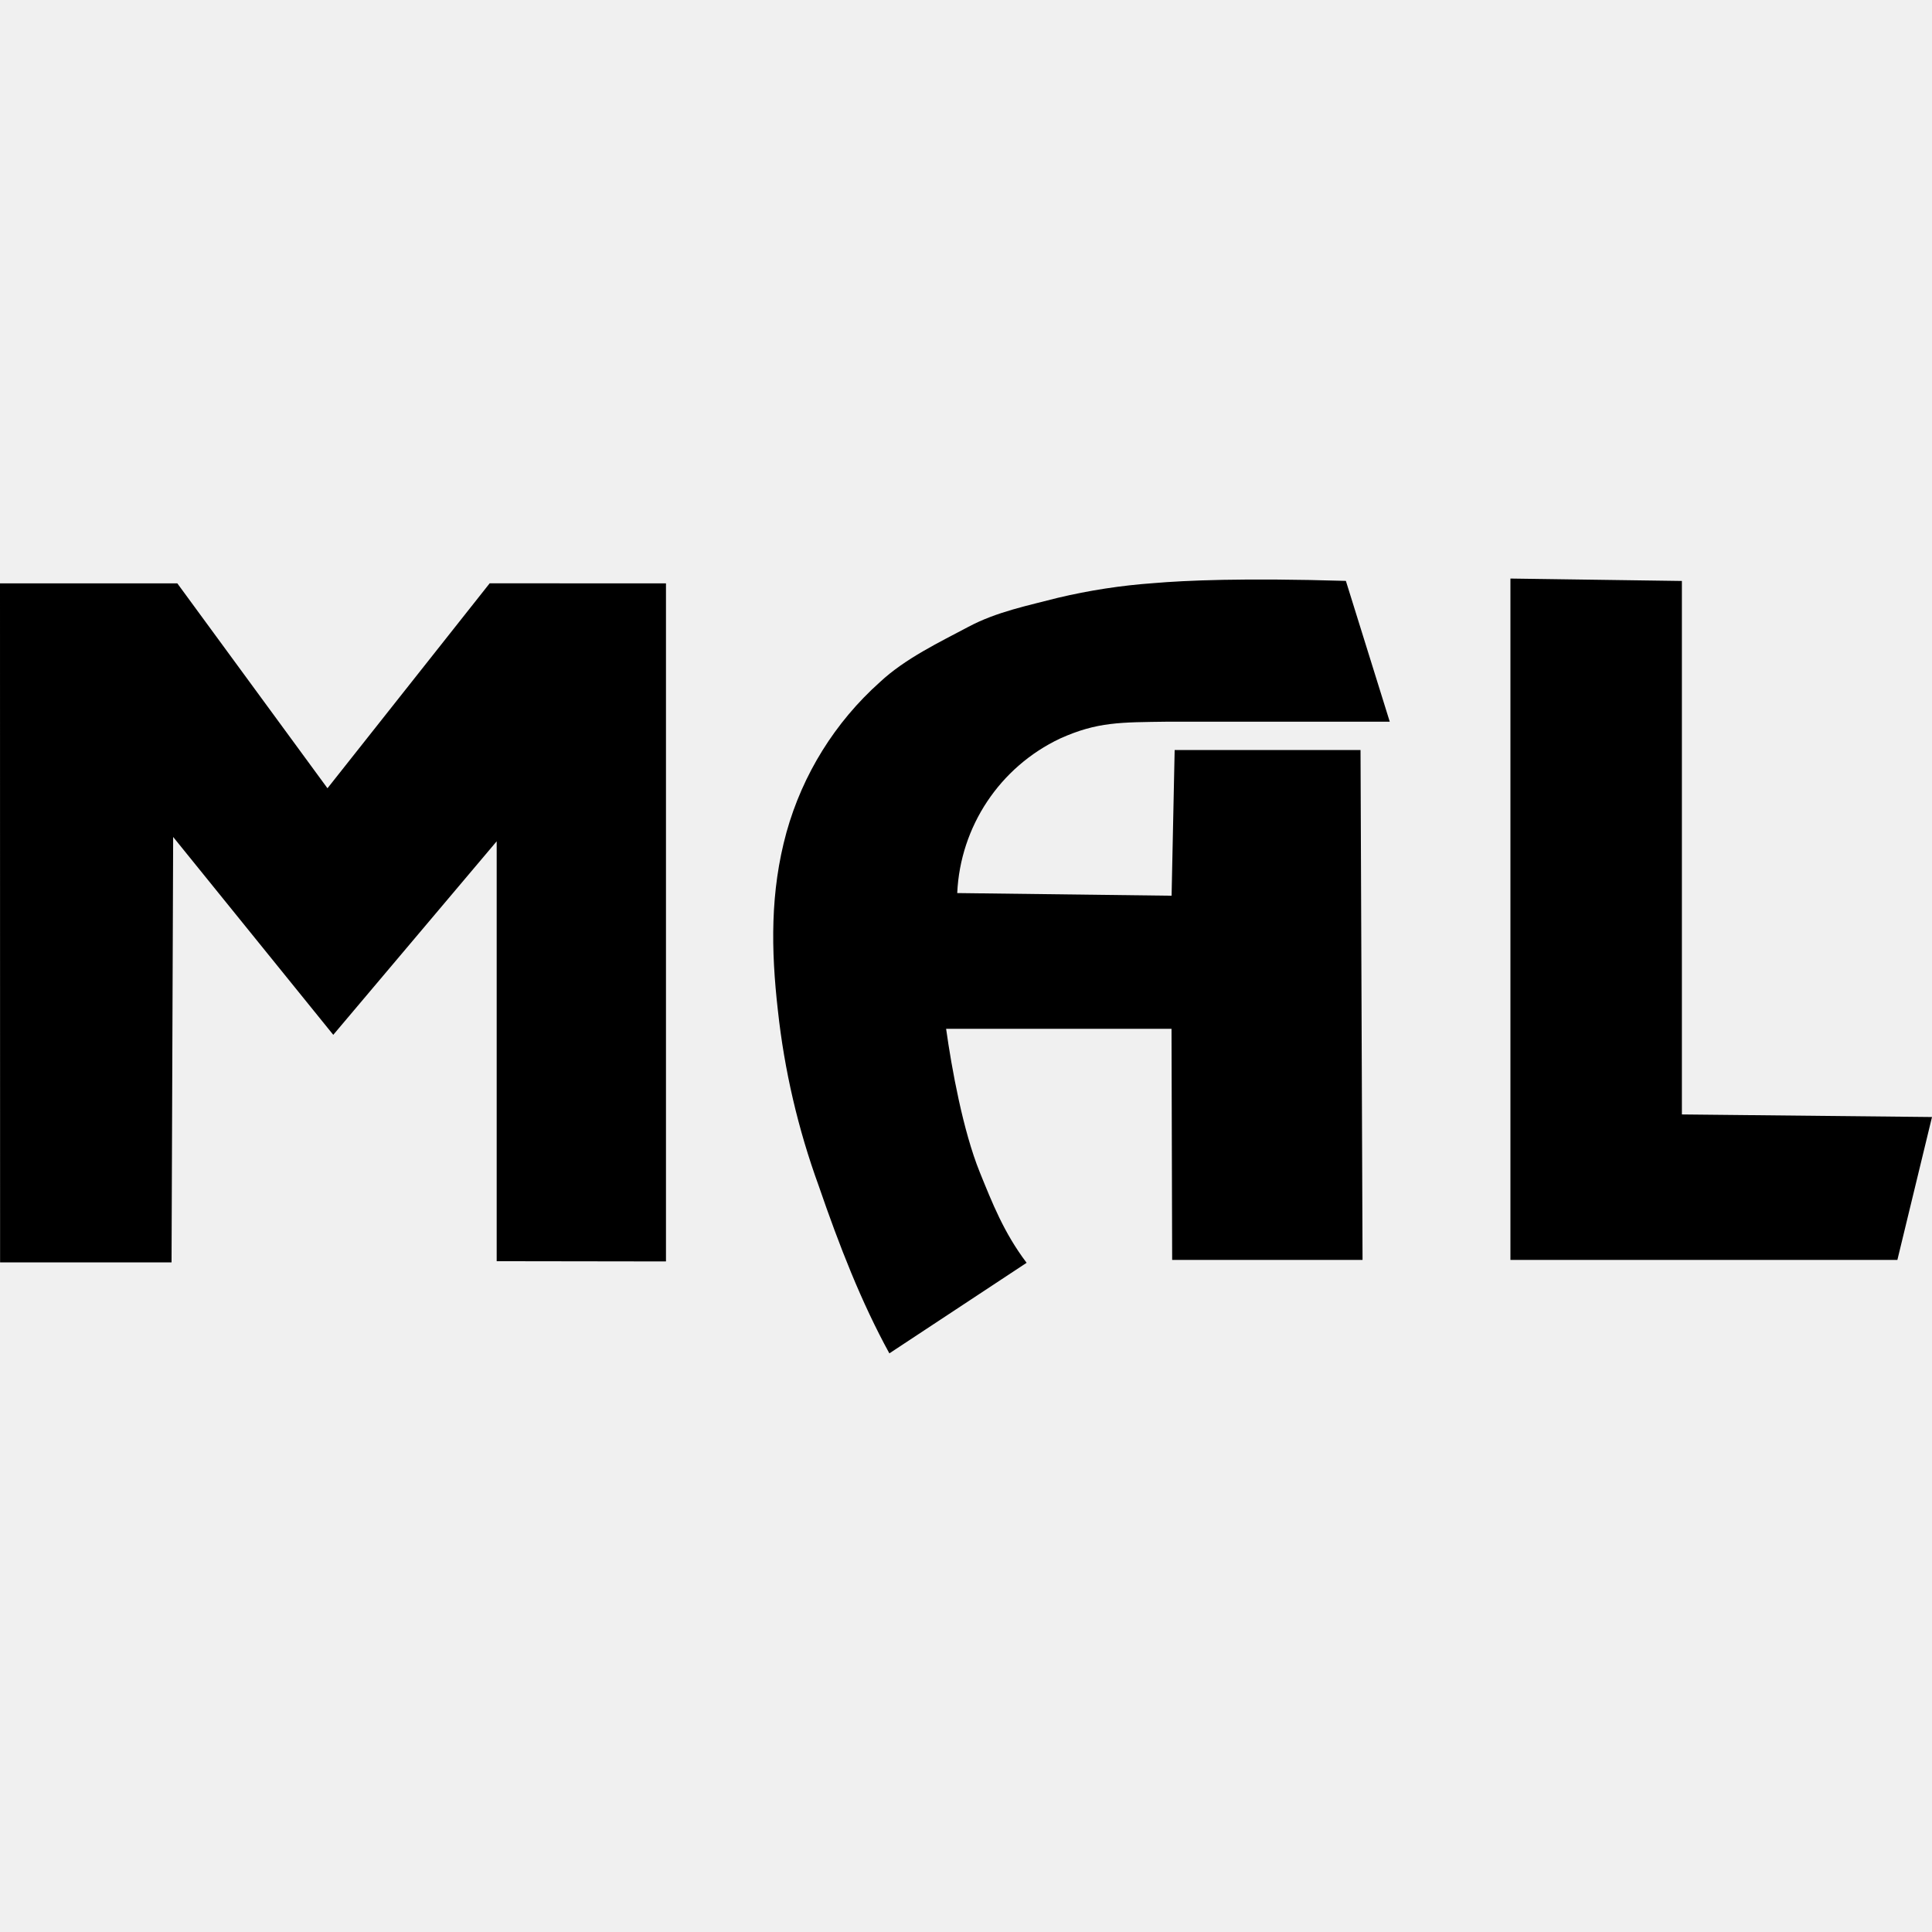
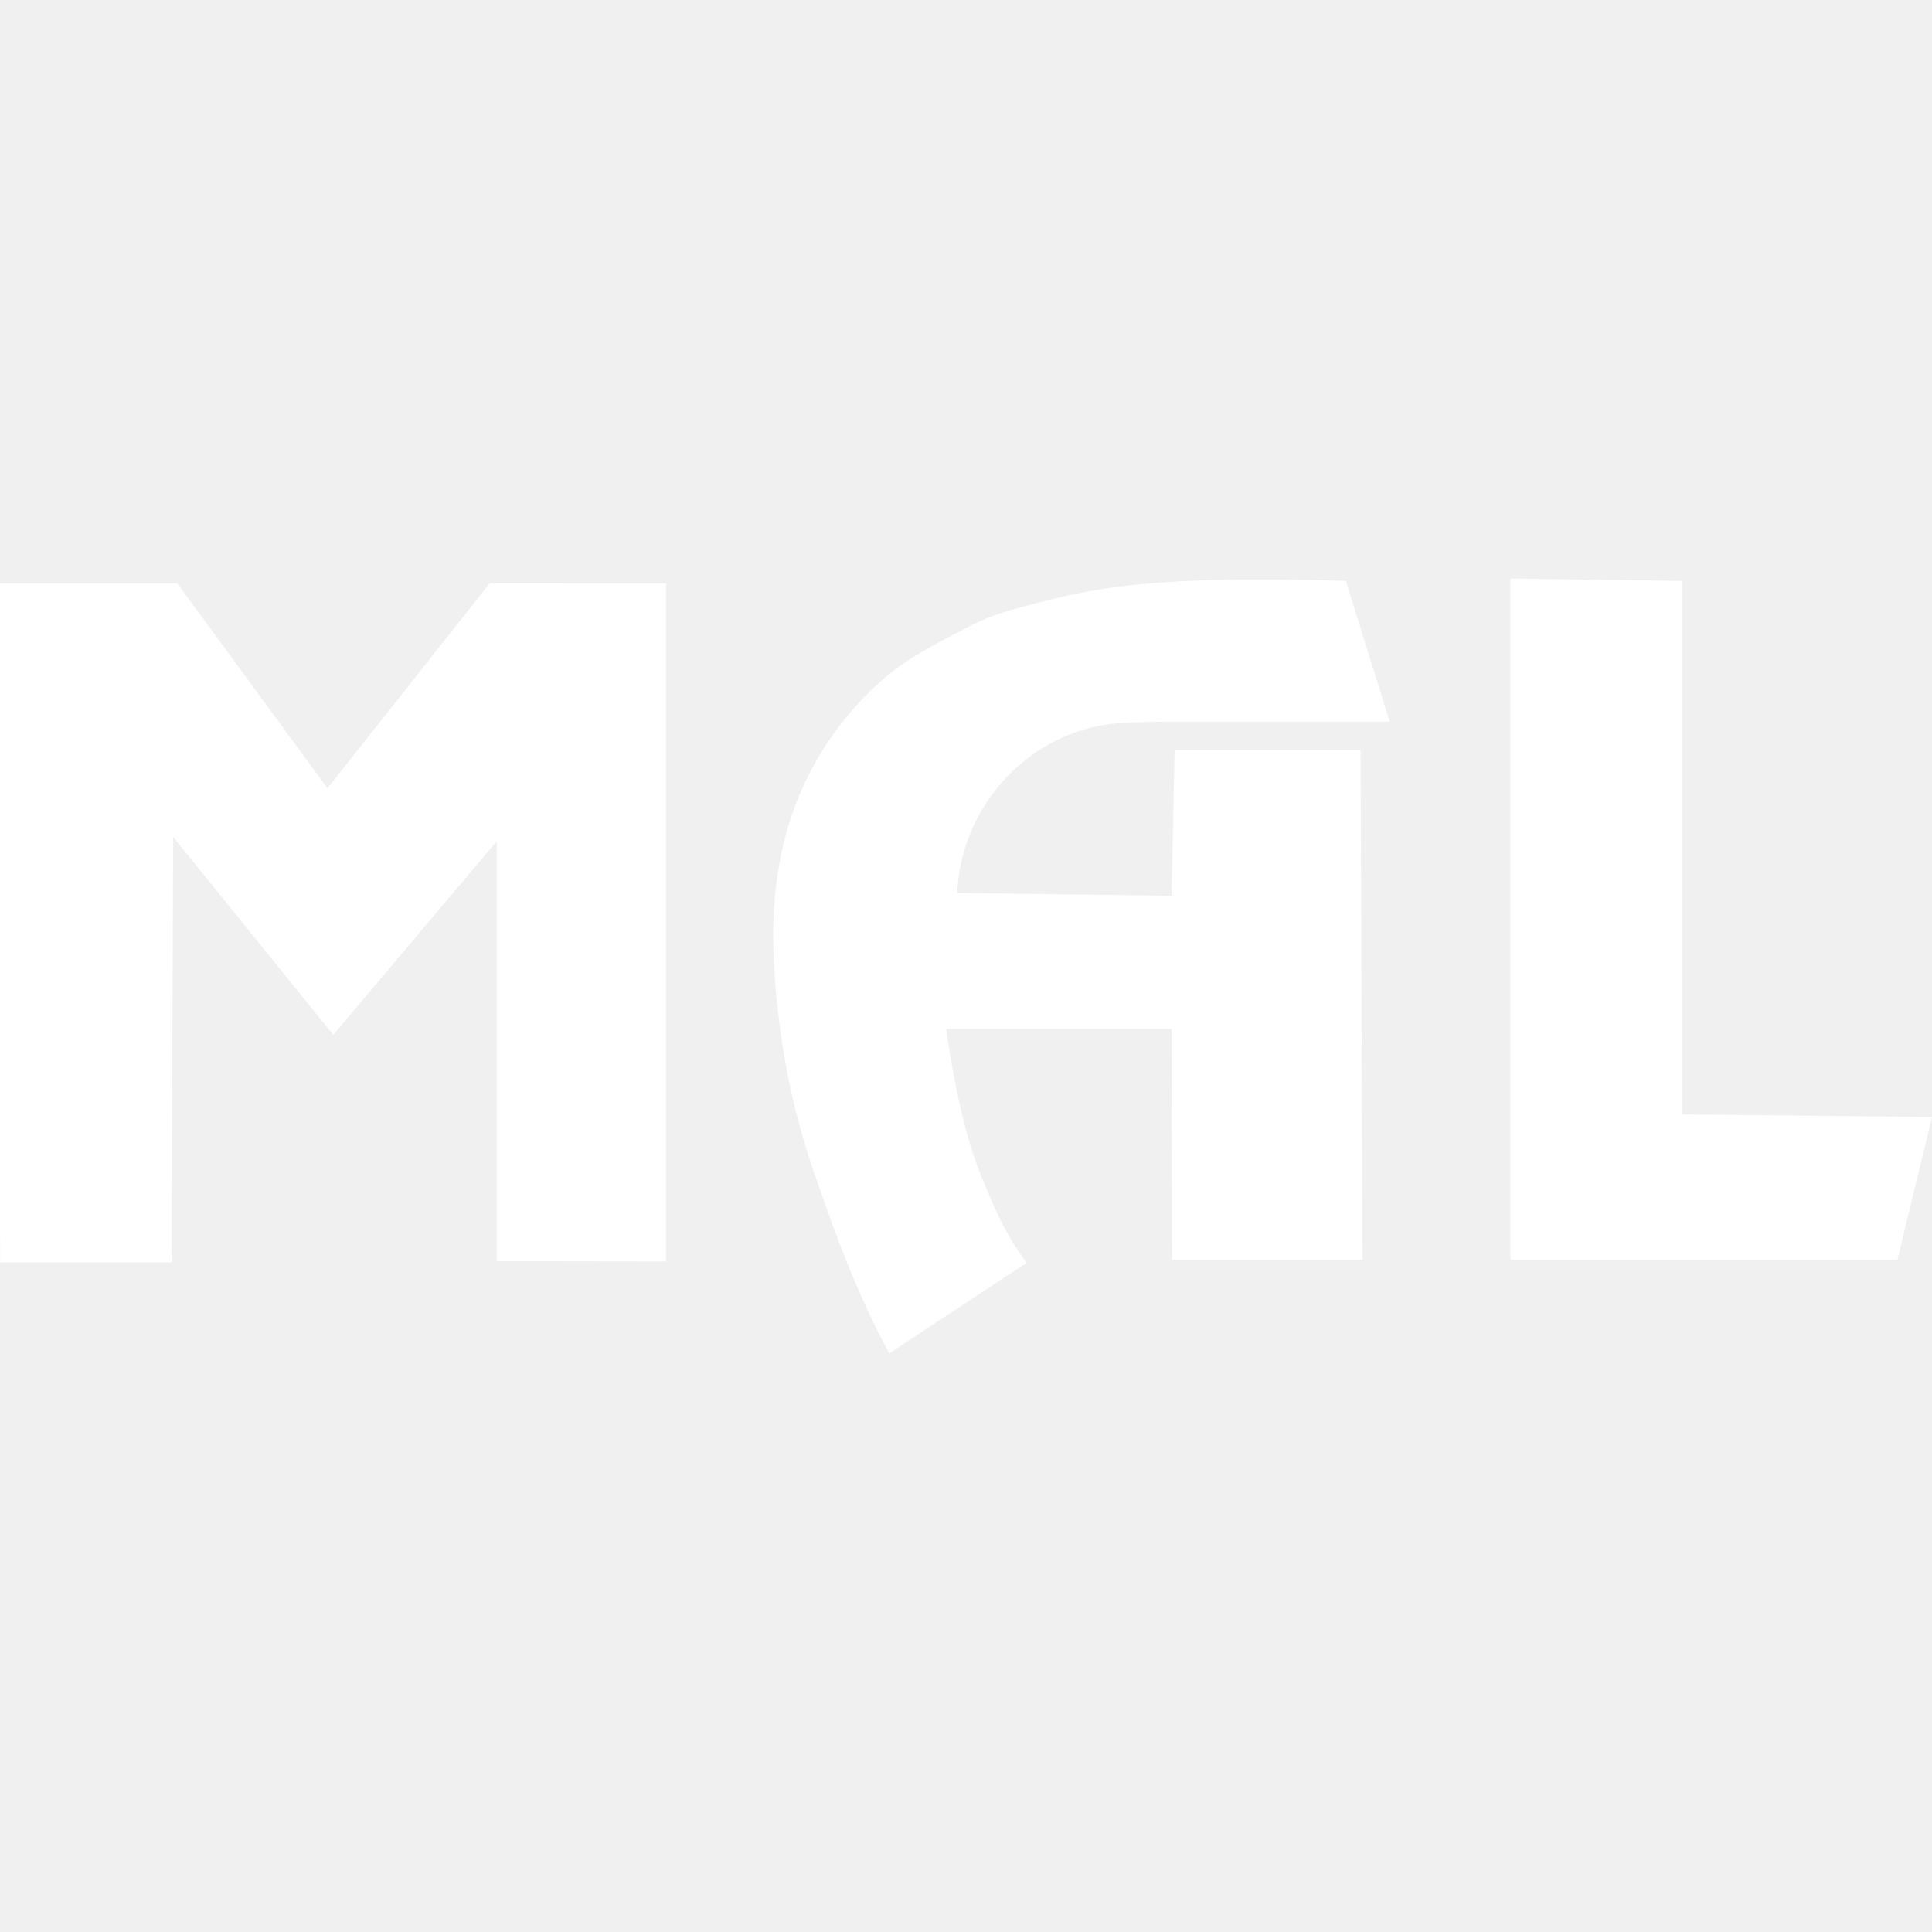
<svg xmlns="http://www.w3.org/2000/svg" width="undefined" height="undefined" viewBox="0 0 24 24">
-   <path fill="--category: #000;" d="M8.273 7.247v8.423l-2.103-.003v-5.216l-2.03 2.404l-1.989-2.458l-.02 5.285H.001L0 7.247h2.203l1.865 2.545l2.015-2.546l2.19.001zm8.628 2.069l.025 6.335h-2.365l-.008-2.871h-2.8c.07.499.21 1.266.417 1.779c.155.381.298.751.583 1.128l-1.705 1.125c-.349-.636-.622-1.337-.878-2.082a9.296 9.296 0 0 1-.507-2.179c-.085-.75-.097-1.471.107-2.212a3.908 3.908 0 0 1 1.161-1.866c.313-.293.749-.5 1.1-.687c.351-.187.743-.264 1.107-.359a7.405 7.405 0 0 1 1.191-.183c.398-.034 1.107-.066 2.39-.028l.545 1.749H14.51c-.593.008-.878.001-1.341.209a2.236 2.236 0 0 0-1.278 1.92l2.663.033l.038-1.81h2.309zm3.992-2.099v6.627l3.107.032l-.43 1.775h-4.807V7.187l2.13.03z" />
+   <path fill="#ffffff" d="M8.273 7.247v8.423l-2.103-.003v-5.216l-2.03 2.404l-1.989-2.458l-.02 5.285H.001L0 7.247h2.203l1.865 2.545l2.015-2.546l2.19.001zm8.628 2.069l.025 6.335h-2.365l-.008-2.871h-2.8c.07.499.21 1.266.417 1.779c.155.381.298.751.583 1.128l-1.705 1.125c-.349-.636-.622-1.337-.878-2.082a9.296 9.296 0 0 1-.507-2.179c-.085-.75-.097-1.471.107-2.212a3.908 3.908 0 0 1 1.161-1.866c.313-.293.749-.5 1.1-.687c.351-.187.743-.264 1.107-.359a7.405 7.405 0 0 1 1.191-.183c.398-.034 1.107-.066 2.39-.028l.545 1.749H14.51c-.593.008-.878.001-1.341.209a2.236 2.236 0 0 0-1.278 1.92l2.663.033l.038-1.81h2.309zm3.992-2.099v6.627l3.107.032l-.43 1.775h-4.807V7.187l2.13.03z" />
</svg>
